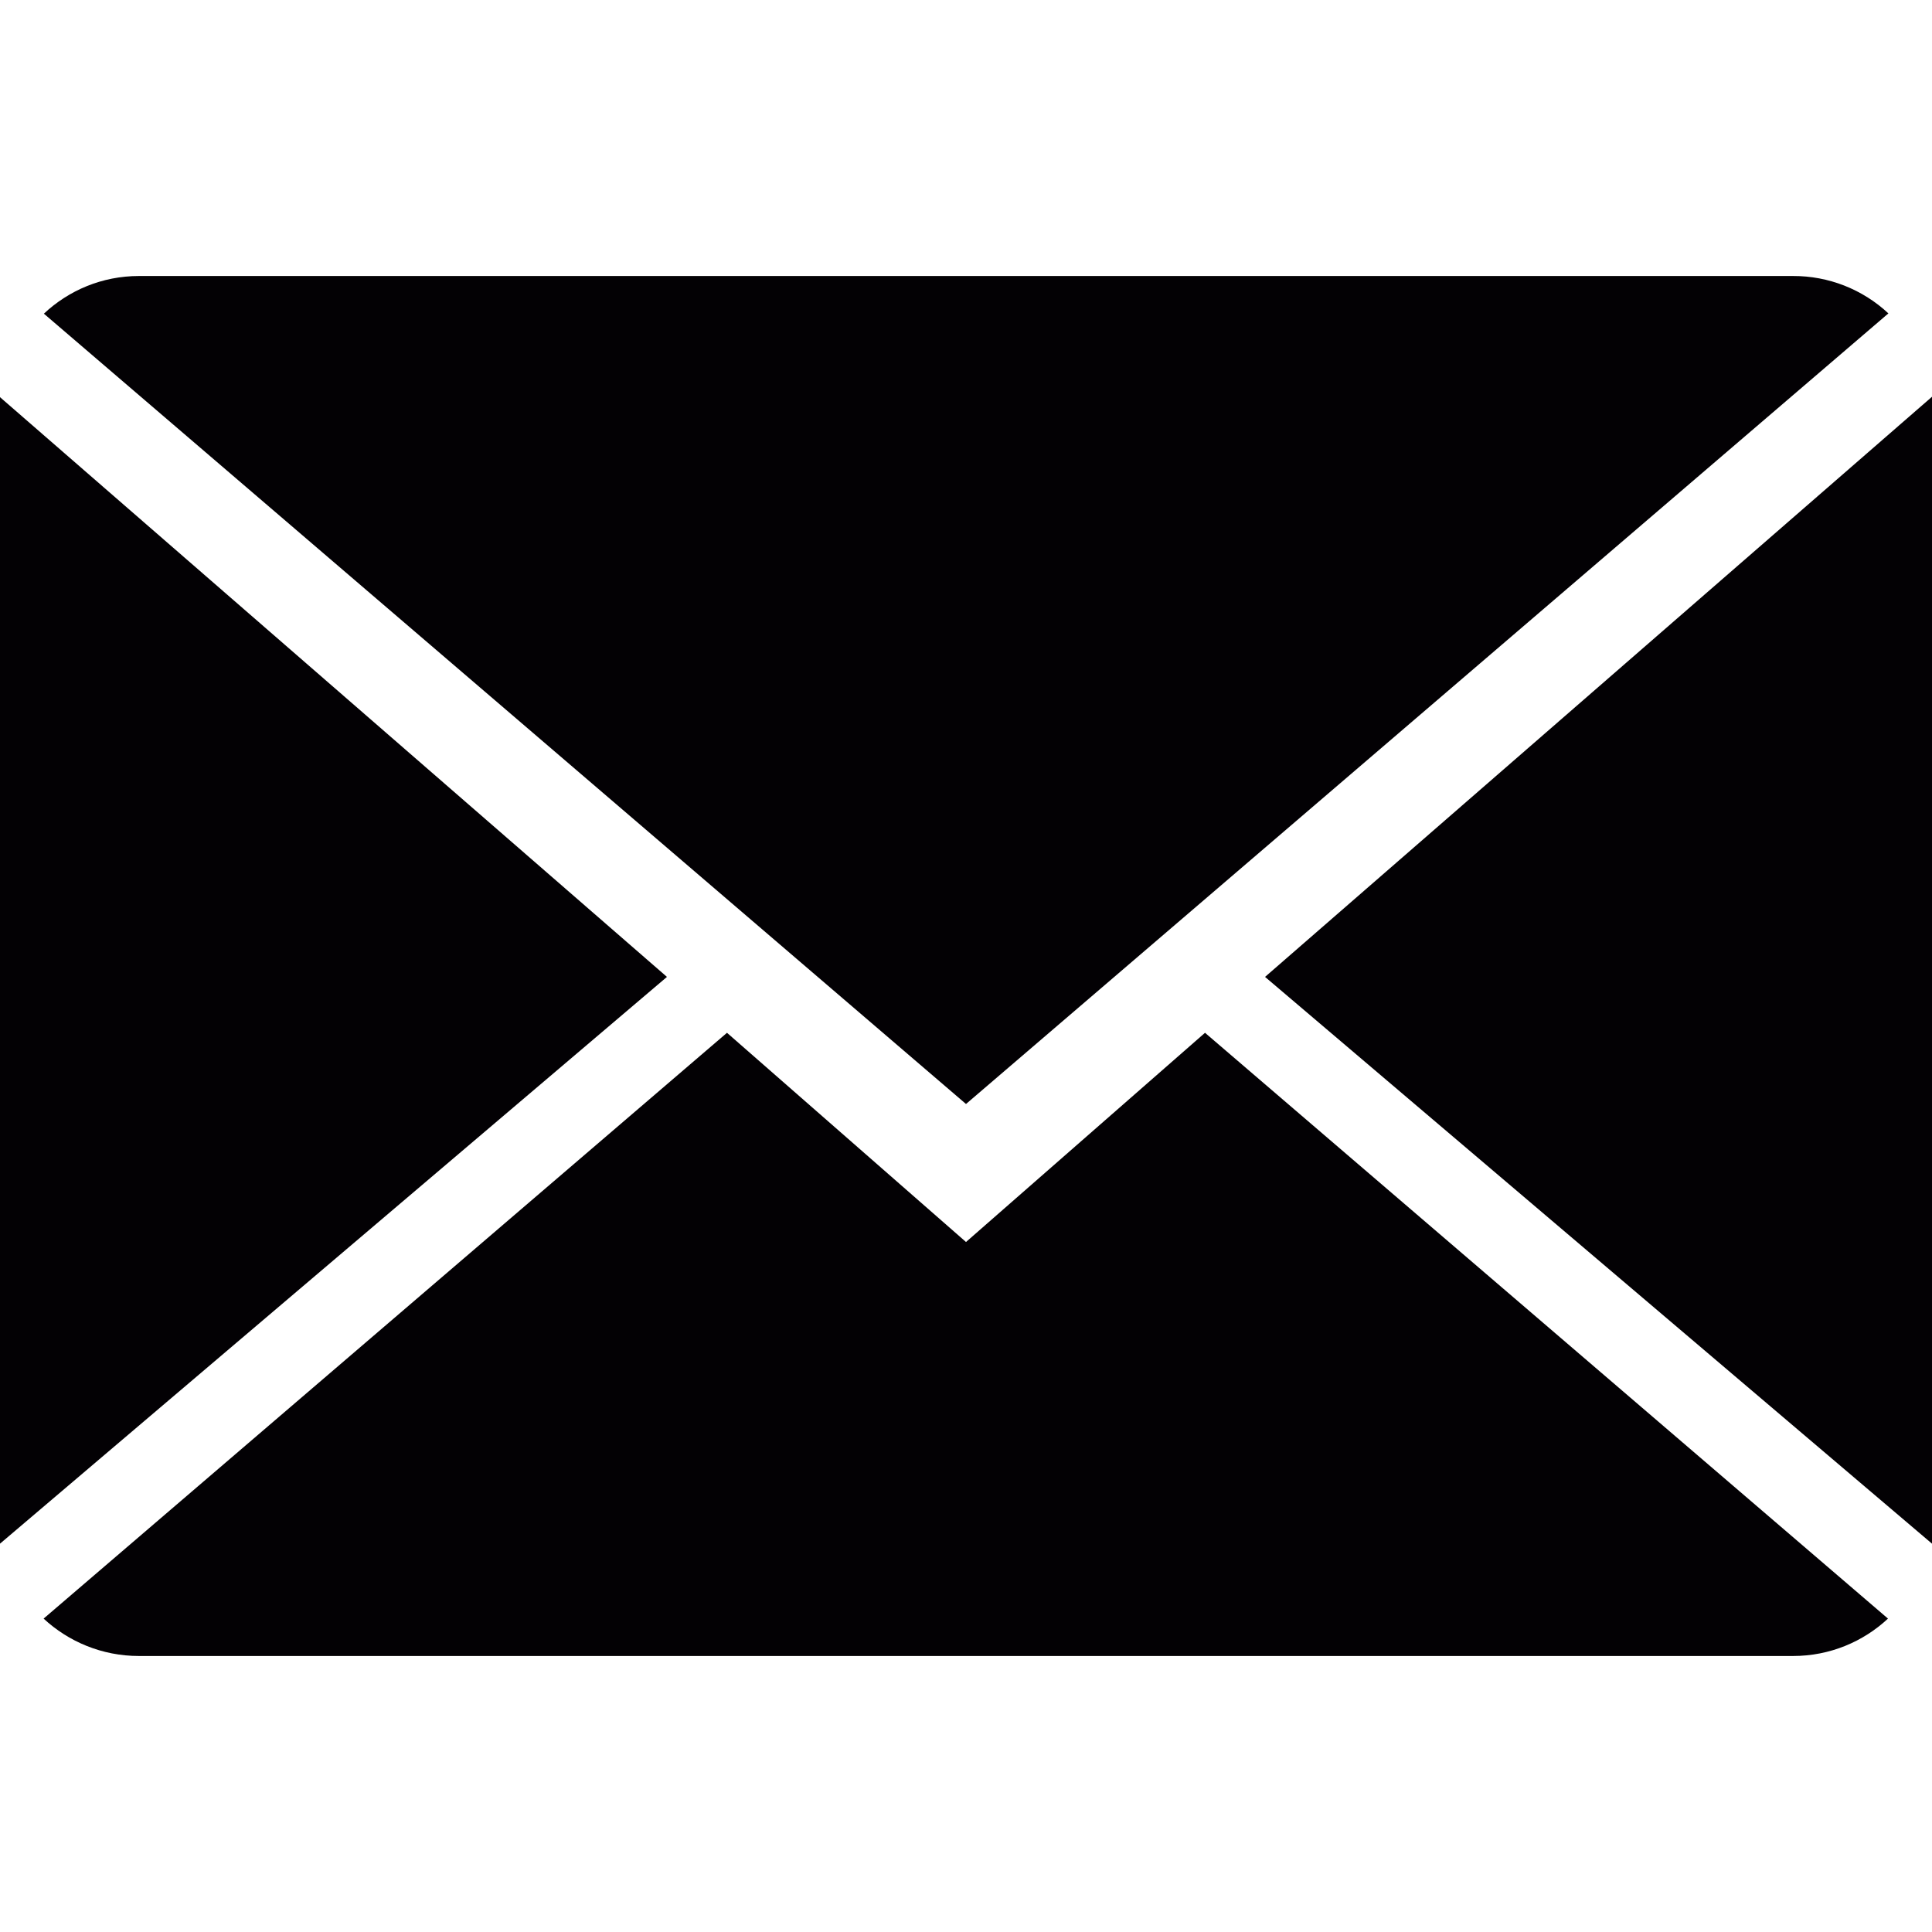
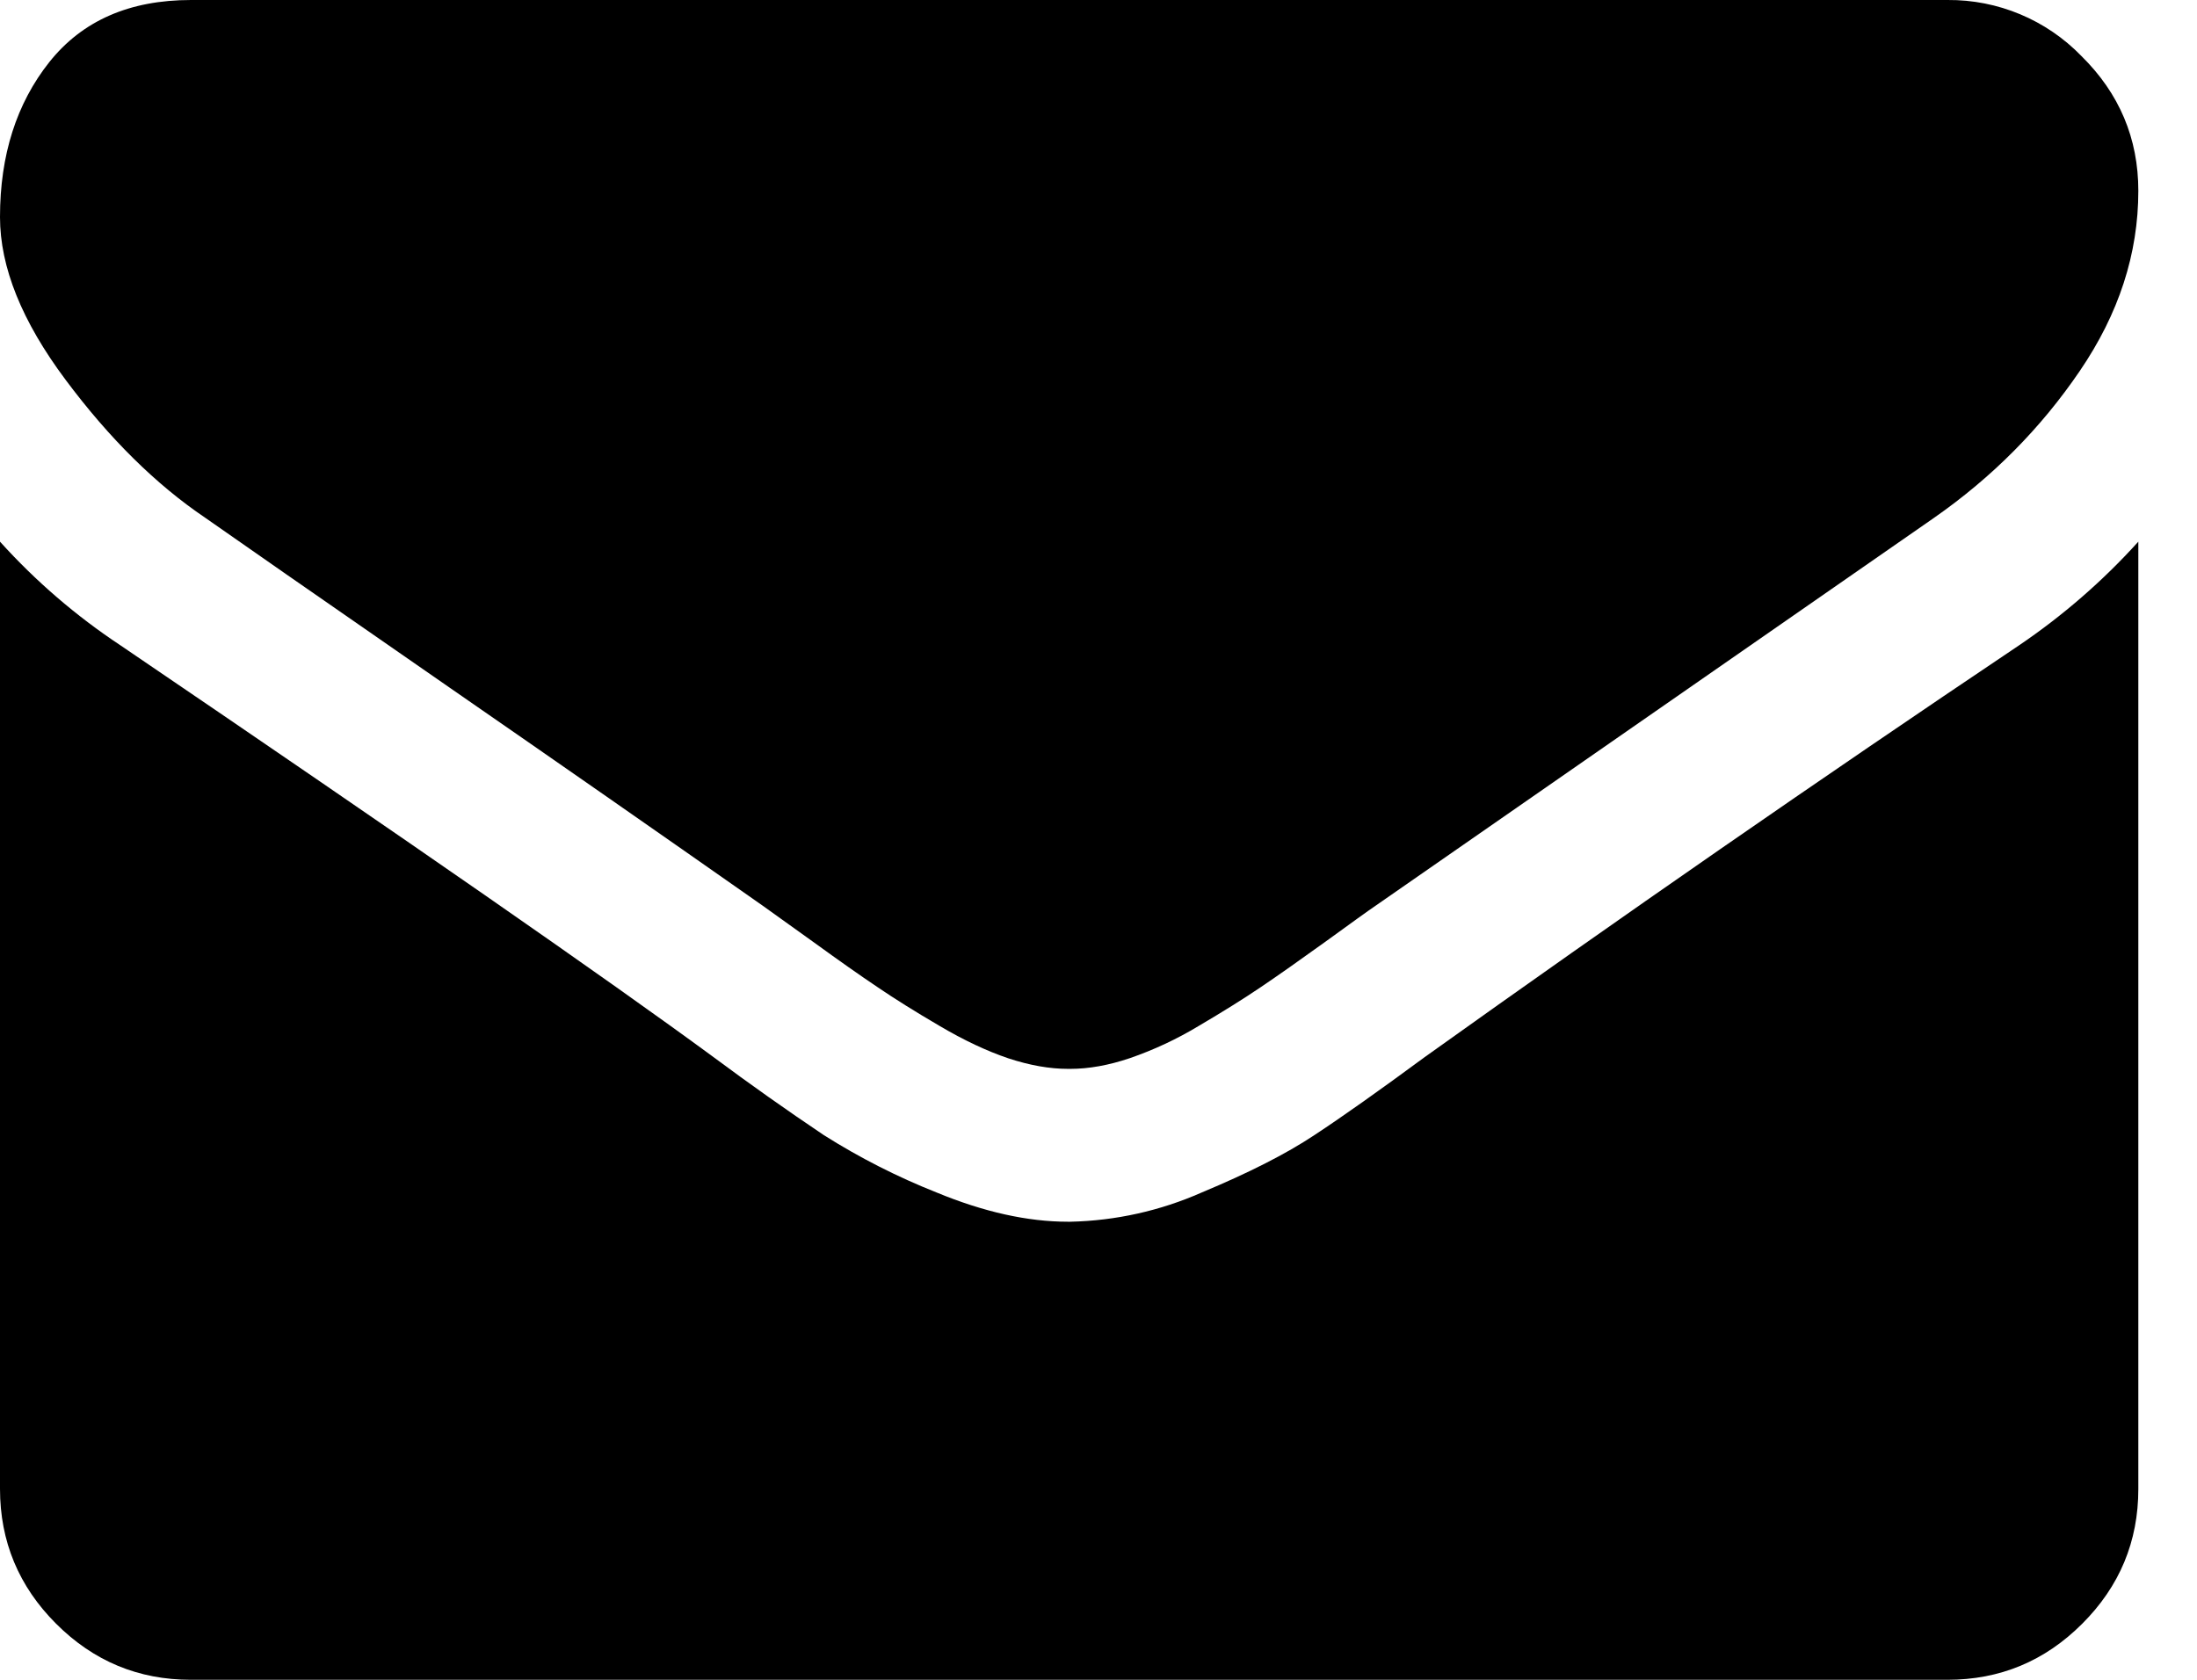
- <svg xmlns="http://www.w3.org/2000/svg" viewBox="0 0 14 14">
-   <g fill="#030104">
-     <path d="M7 9L5.268 7.484.316 11.729c.18.167.423.271.691.271h11.986c.267 0 .509-.104.688-.271L8.732 7.484 7 9z" />
-     <path d="M13.684 2.271A1.007 1.007 0 0 0 12.993 2H1.007c-.267 0-.509.104-.689.273L7 8l6.684-5.729zM0 2.878v8.308l4.833-4.107zm9.167 4.201L14 11.186V2.875z" />
-   </g>
+ <svg xmlns="http://www.w3.org/2000/svg" xmlns:xlink="http://www.w3.org/1999/xlink" width="17" height="13">
+   <use xlink:href="#a" />
+   <use xlink:href="#b" transform="translate(0 4.192)" />
+   <defs>
+     <path id="a" d="M1.588 4.007c.21.148.84.586 1.893 1.316A447.3 447.3 0 0 1 5.9 7.008l.392.281c.2.145.366.262.499.351.132.09.292.19.48.3.188.111.365.194.53.25.167.055.321.082.463.082h.019c.14 0 .295-.027.46-.083a2.79 2.79 0 0 0 .532-.249c.187-.11.347-.21.48-.3.132-.089.298-.206.498-.35.2-.145.331-.24.393-.282l4.32-3.001c.45-.314.825-.692 1.127-1.136.302-.443.453-.907.453-1.394 0-.406-.147-.754-.44-1.043A1.427 1.427 0 0 0 15.069 0H1.478C1.002 0 .637.16.382.48.128.8 0 1.2 0 1.68c0 .388.17.808.508 1.26.338.453.698.809 1.08 1.067z" />
+     <path id="b" d="M15.622.803a191.62 191.62 0 0 0-4.598 3.186c-.35.258-.635.46-.854.604-.218.145-.51.293-.872.444a2.657 2.657 0 0 1-1.016.226h-.018c-.314 0-.653-.076-1.016-.226a5.273 5.273 0 0 1-.873-.444 21.856 21.856 0 0 1-.854-.604c-.83-.61-2.36-1.672-4.588-3.186A4.89 4.89 0 0 1 0 0v7.33c0 .407.145.755.434 1.044.29.29.637.434 1.043.434h13.591c.407 0 .754-.144 1.044-.434.29-.29.434-.637.434-1.043V0a5.092 5.092 0 0 1-.924.803z" />
+   </defs>
</svg>
